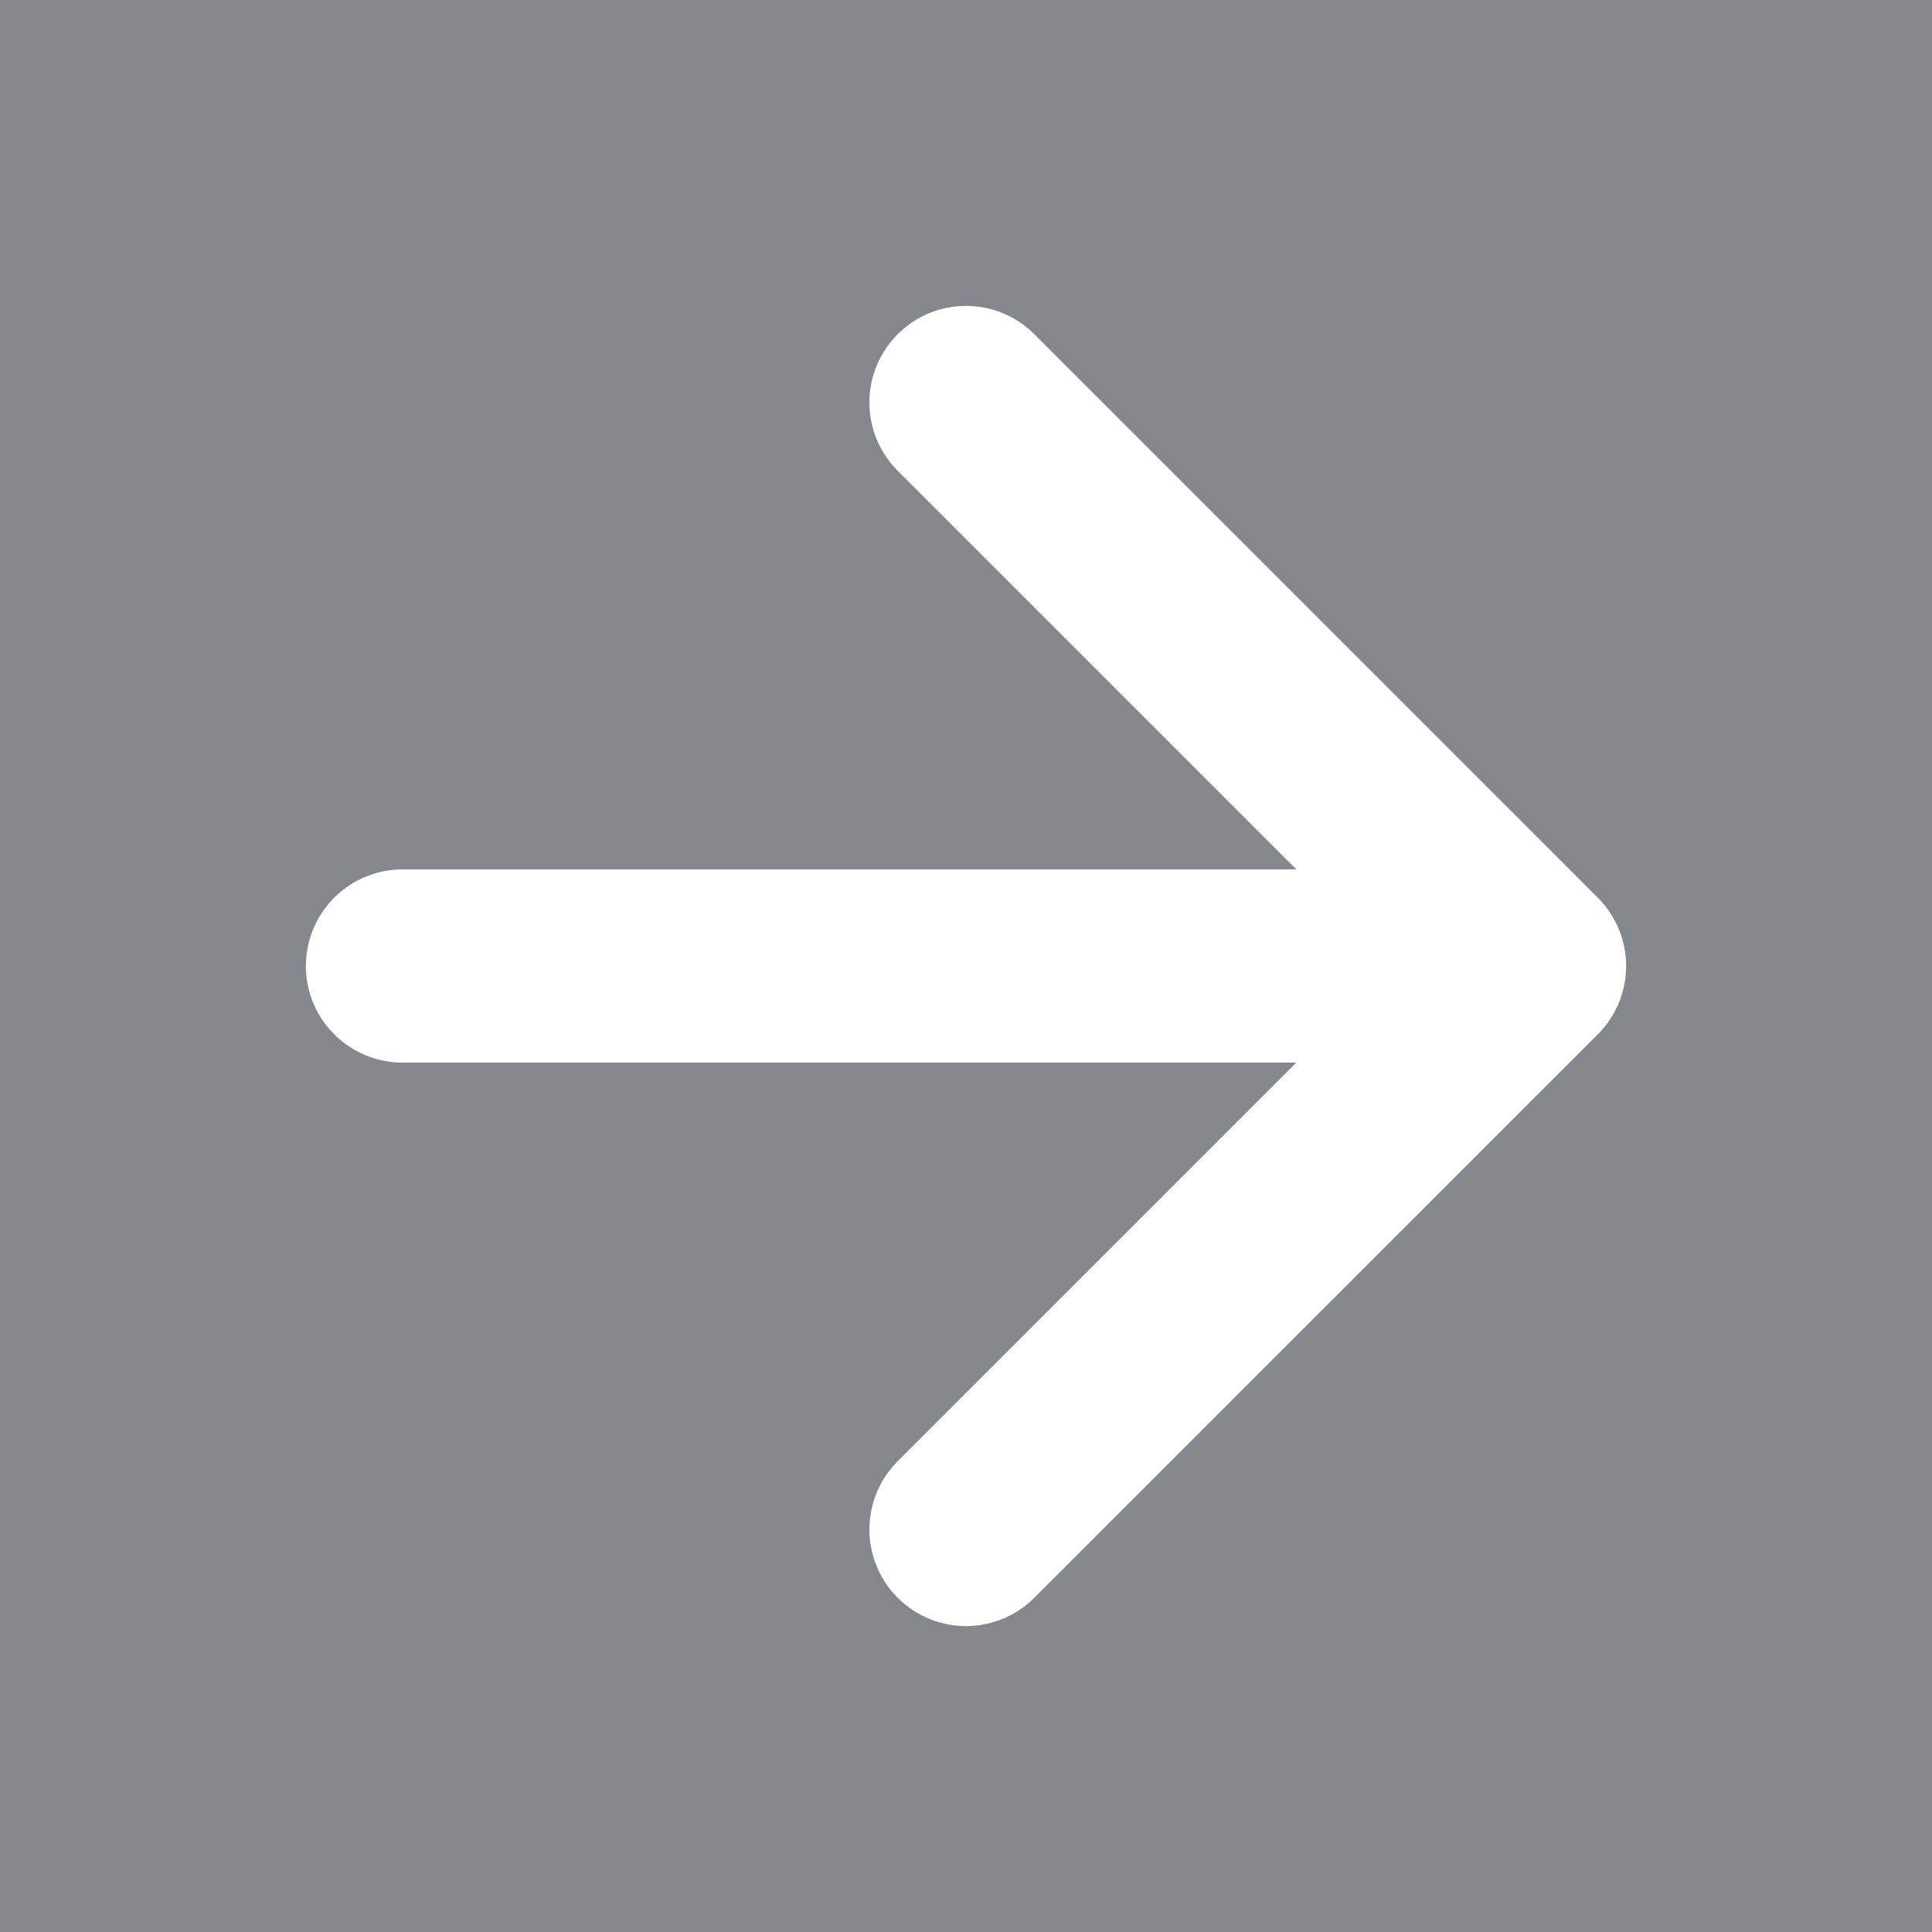
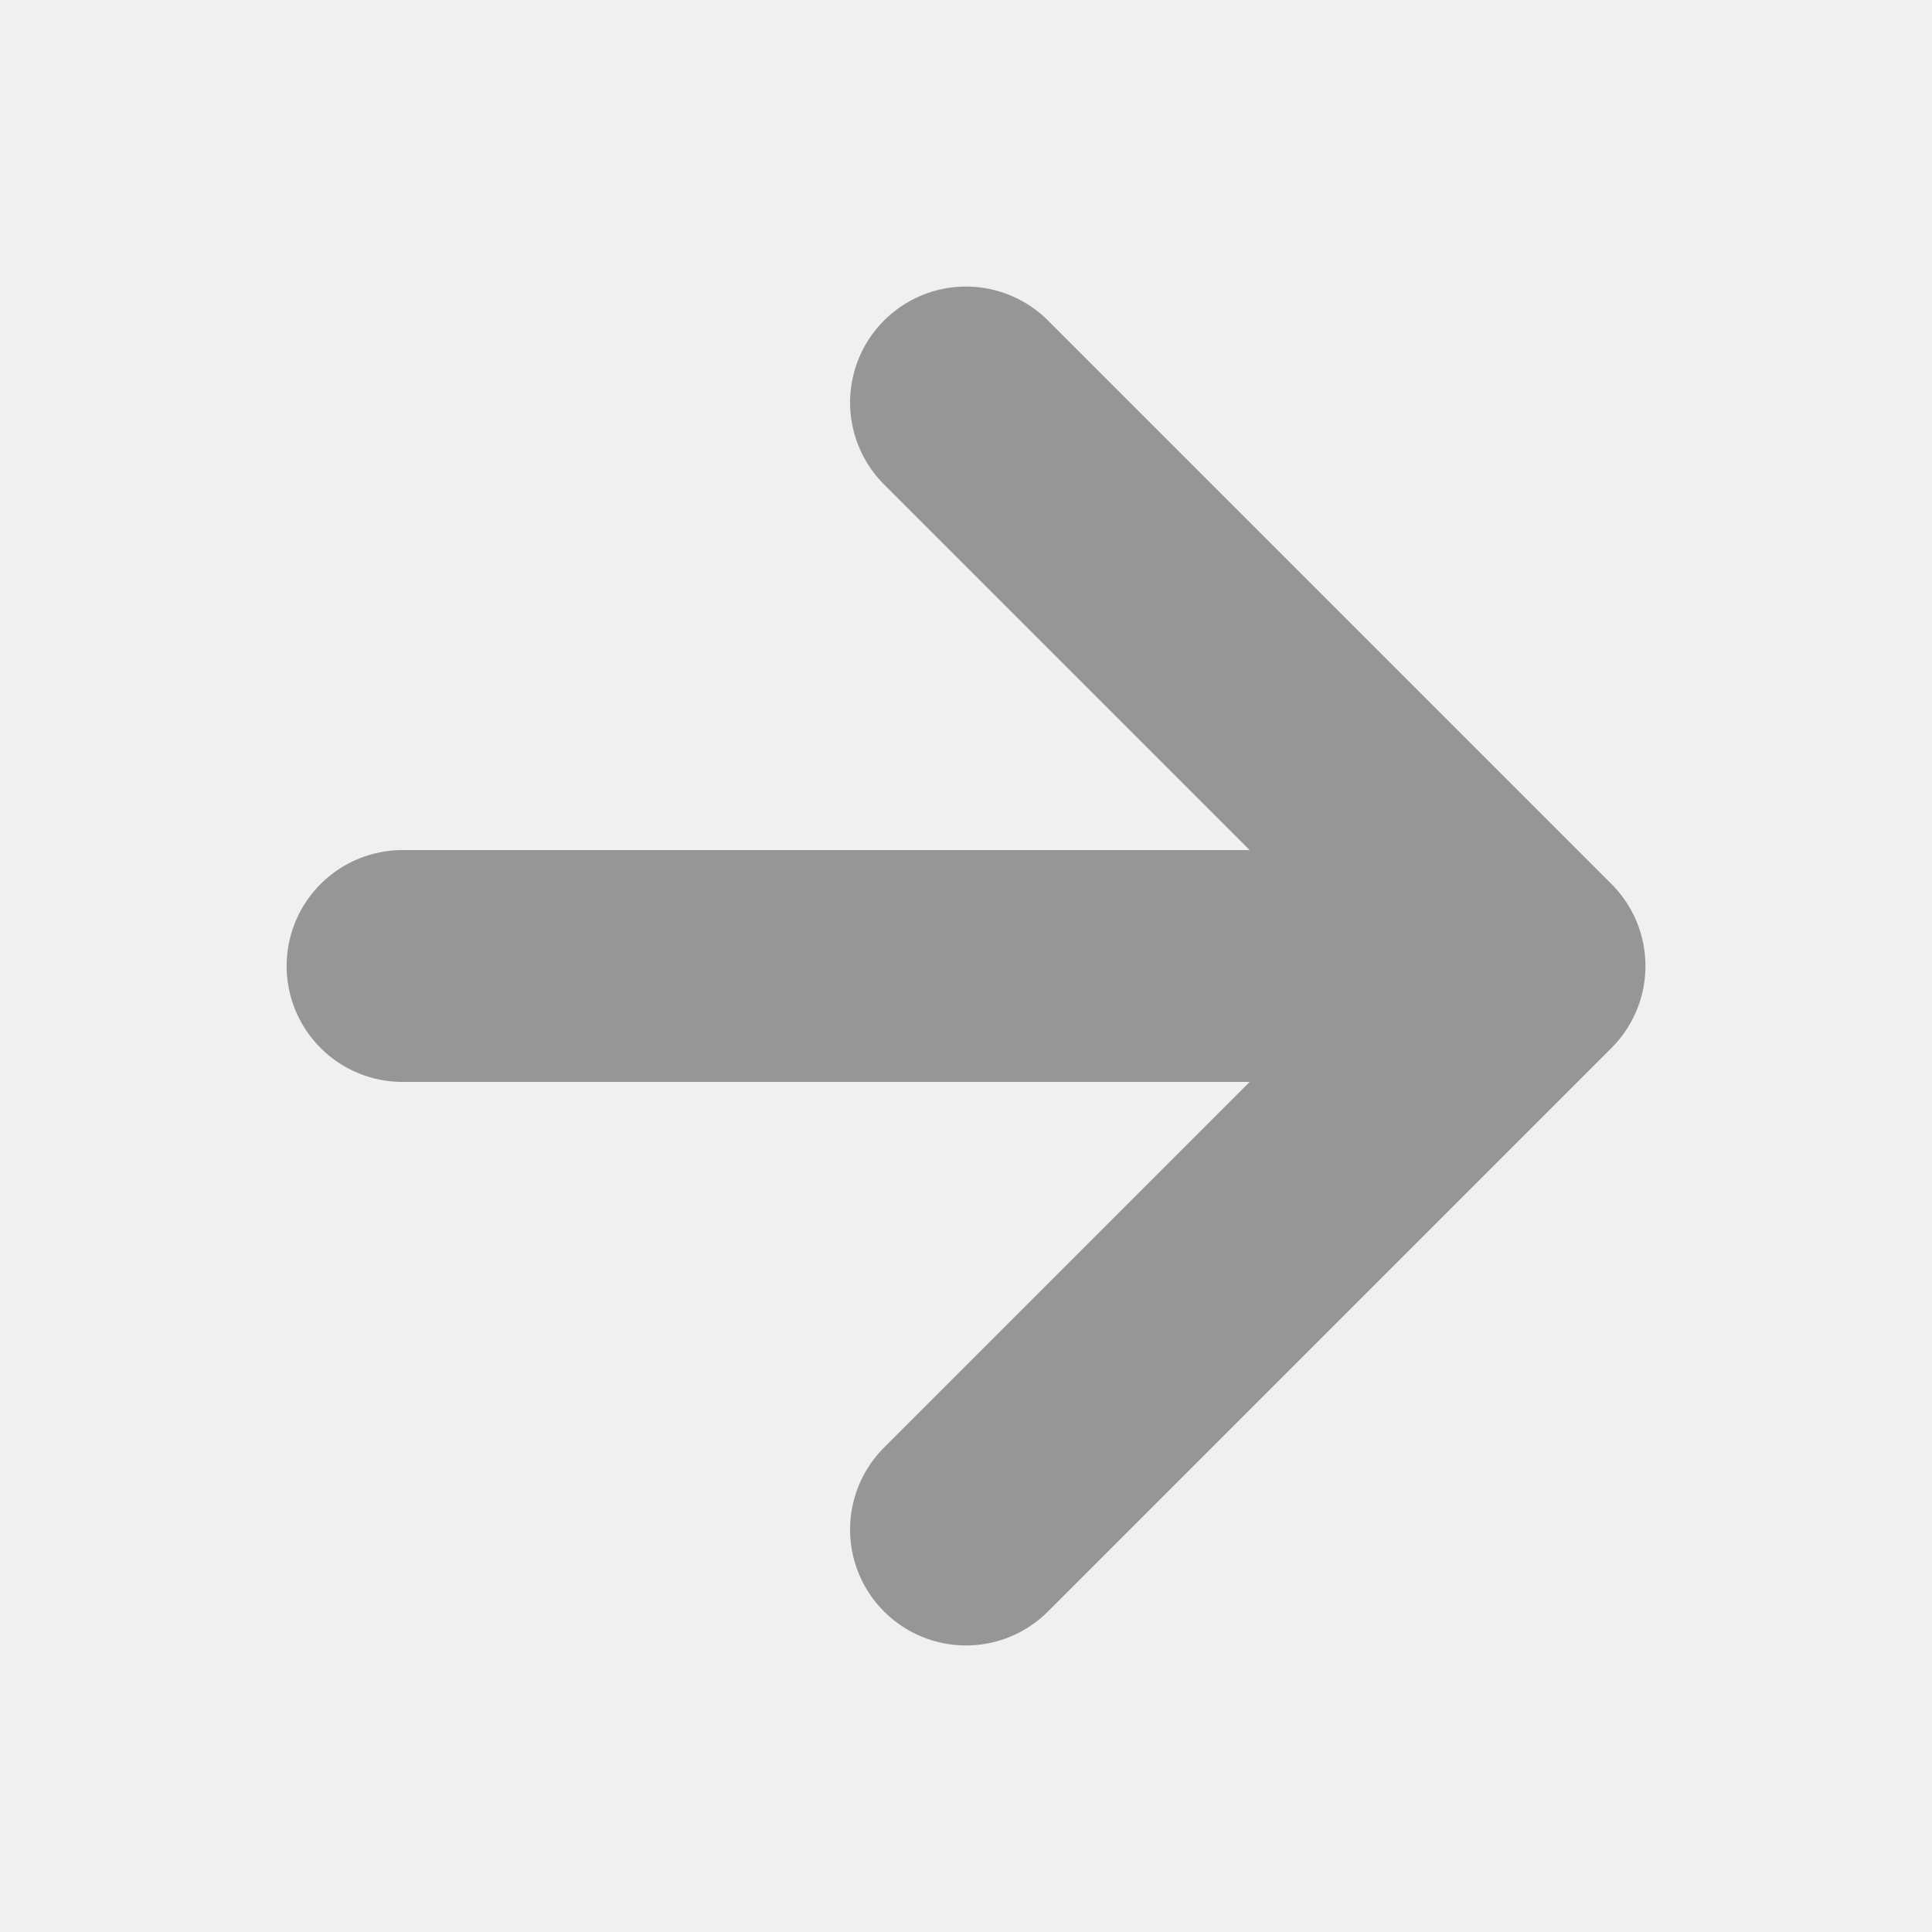
- <svg xmlns="http://www.w3.org/2000/svg" width="40" height="40" fill="none">
-   <path fill="#19202A" fill-opacity=".5" d="M40 40H0V0h40z" />
-   <path d="M8.333 20h23.334M20 8.333L31.667 20 20 31.666" stroke="#fff" stroke-width="4" stroke-linecap="round" stroke-linejoin="round" />
+ <svg xmlns="http://www.w3.org/2000/svg" width="25" height="25" fill="none">
+   <path d="M5.209 12.5h14.583M12.5 5.208l7.292 7.292-7.292 7.292" stroke="#969696" stroke-width="3" stroke-linecap="round" stroke-linejoin="round" />
</svg>
